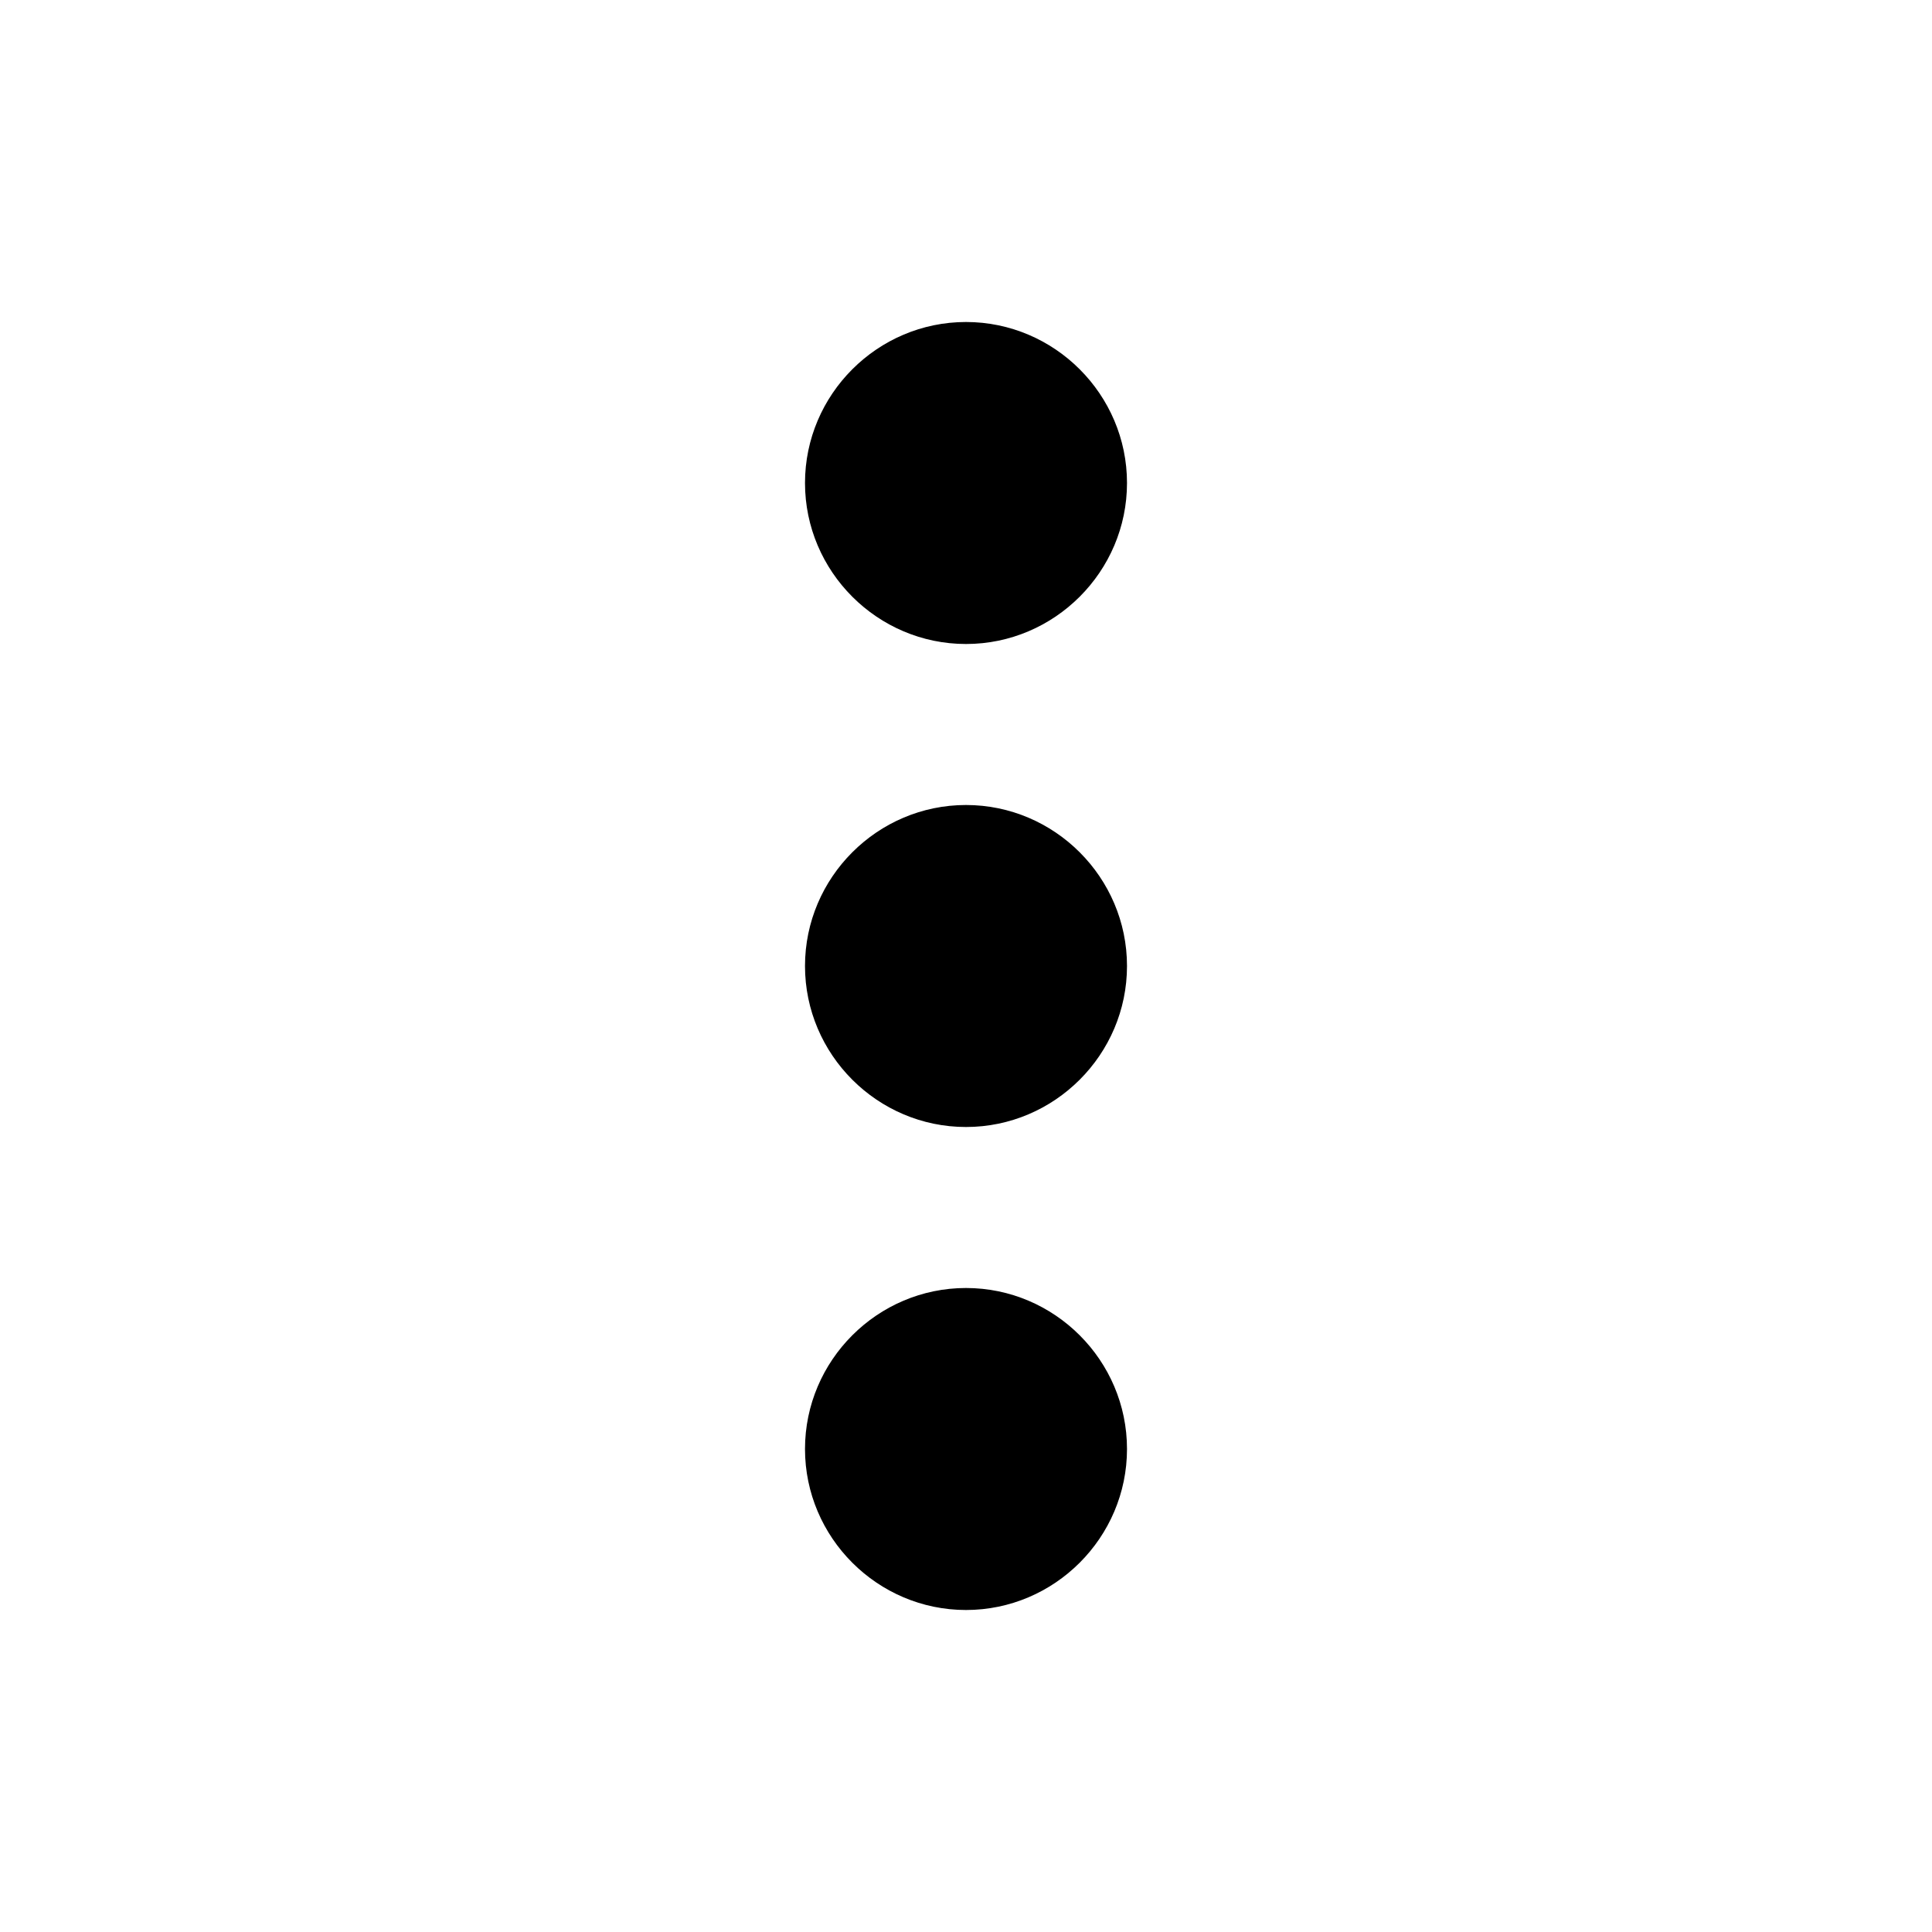
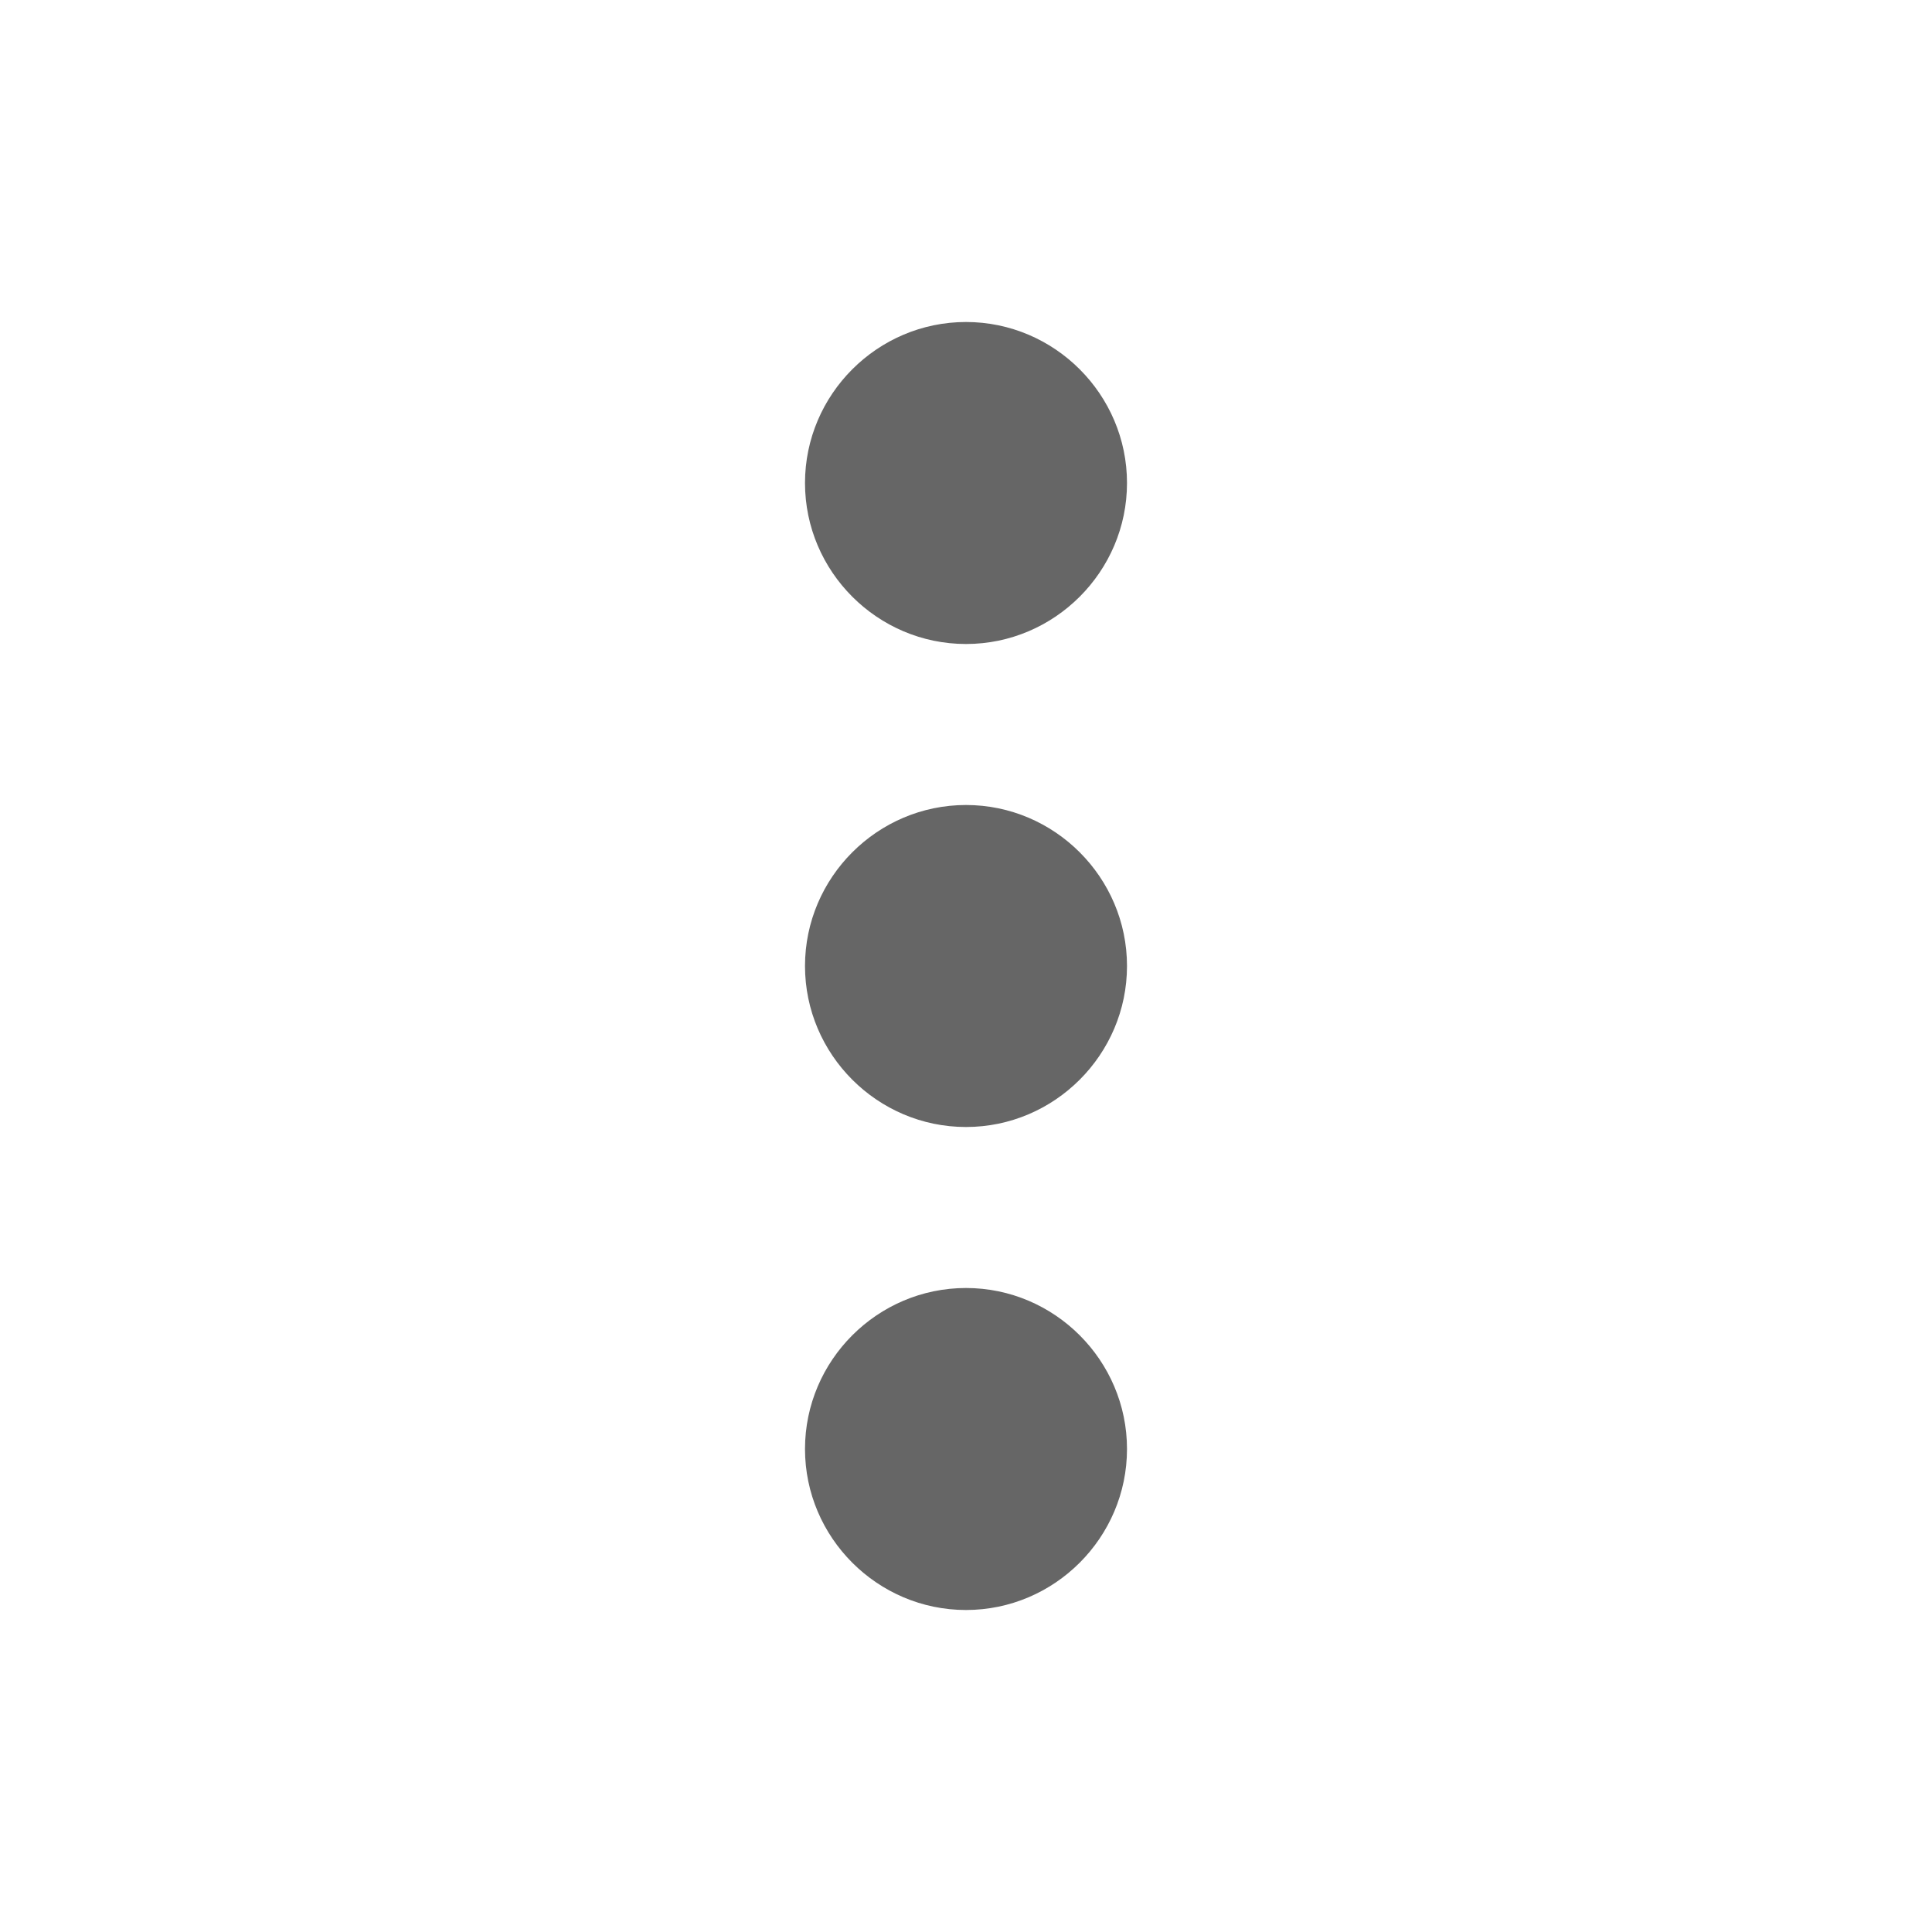
- <svg xmlns="http://www.w3.org/2000/svg" width="20" height="20" viewBox="0 0 24 24" fill="currentColor">
+ <svg xmlns="http://www.w3.org/2000/svg" width="20" height="20" viewBox="0 0 24 24" fill="#666">
  <path d="M12 8c1.1 0 2-.9 2-2s-.9-2-2-2-2 .9-2 2 .9 2 2 2zm0 2c-1.1 0-2 .9-2 2s.9 2 2 2 2-.9 2-2-.9-2-2-2zm0 6c-1.1 0-2 .9-2 2s.9 2 2 2 2-.9 2-2-.9-2-2-2z" />
</svg>
